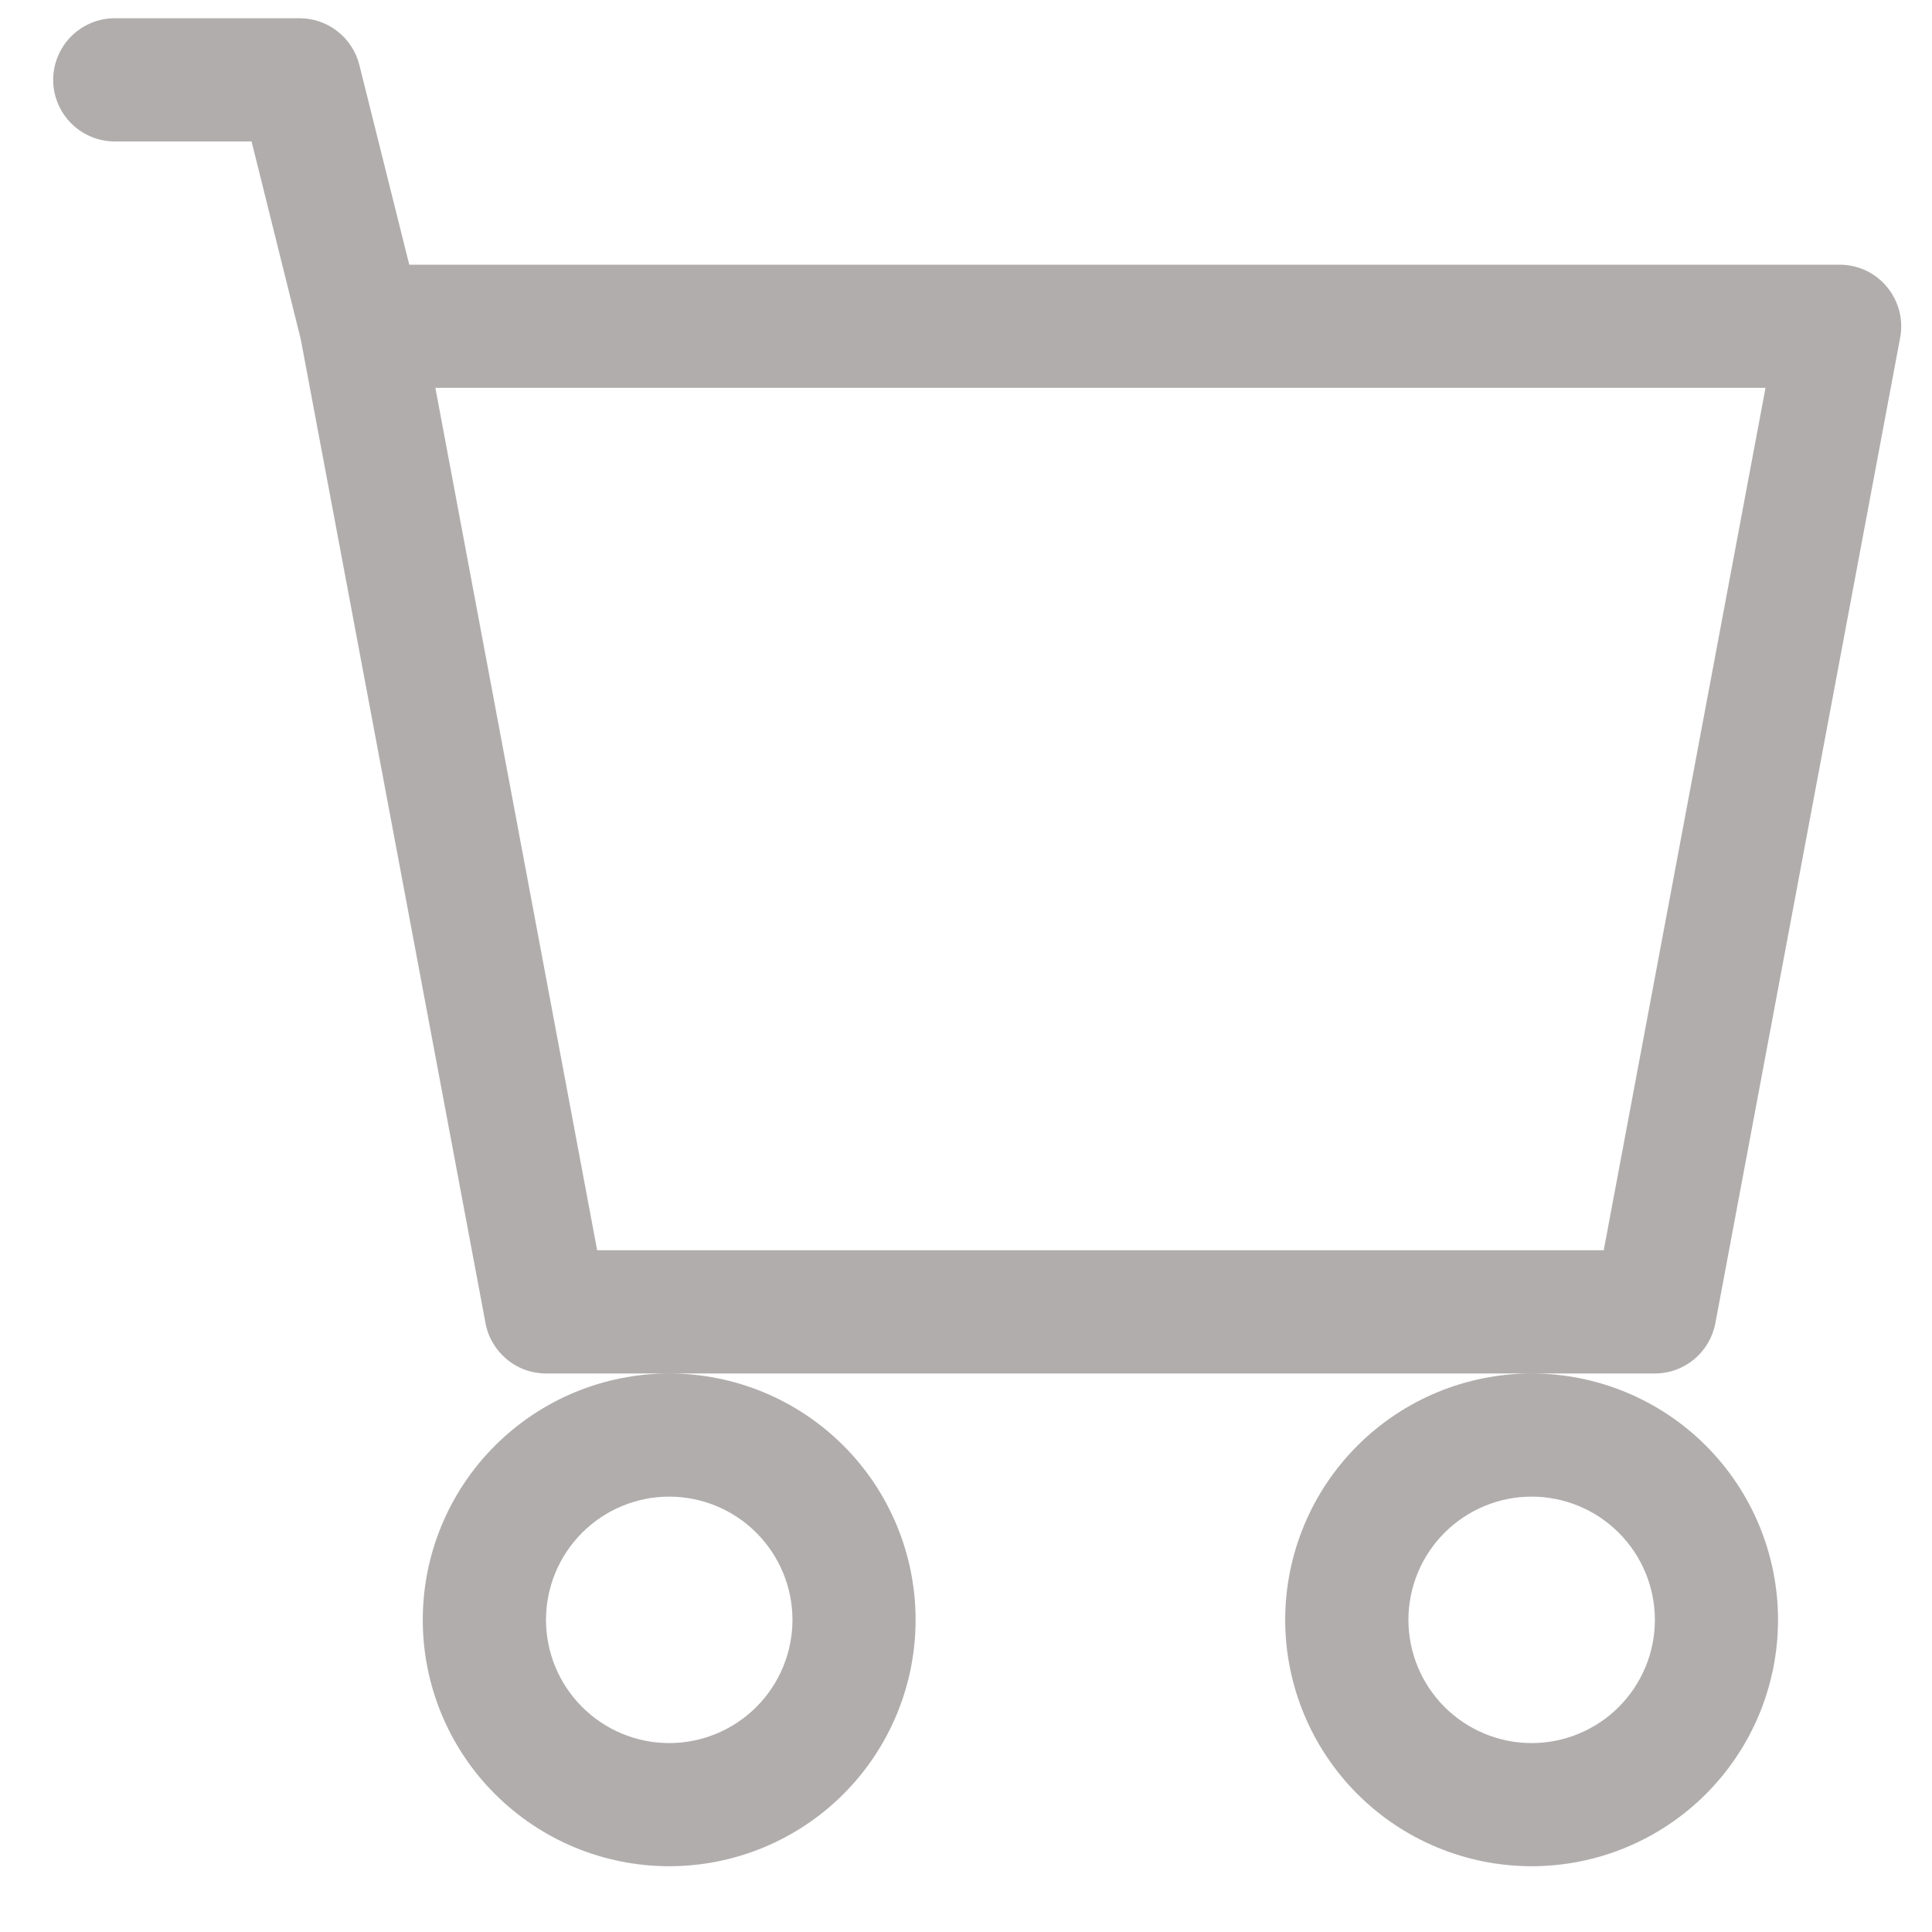
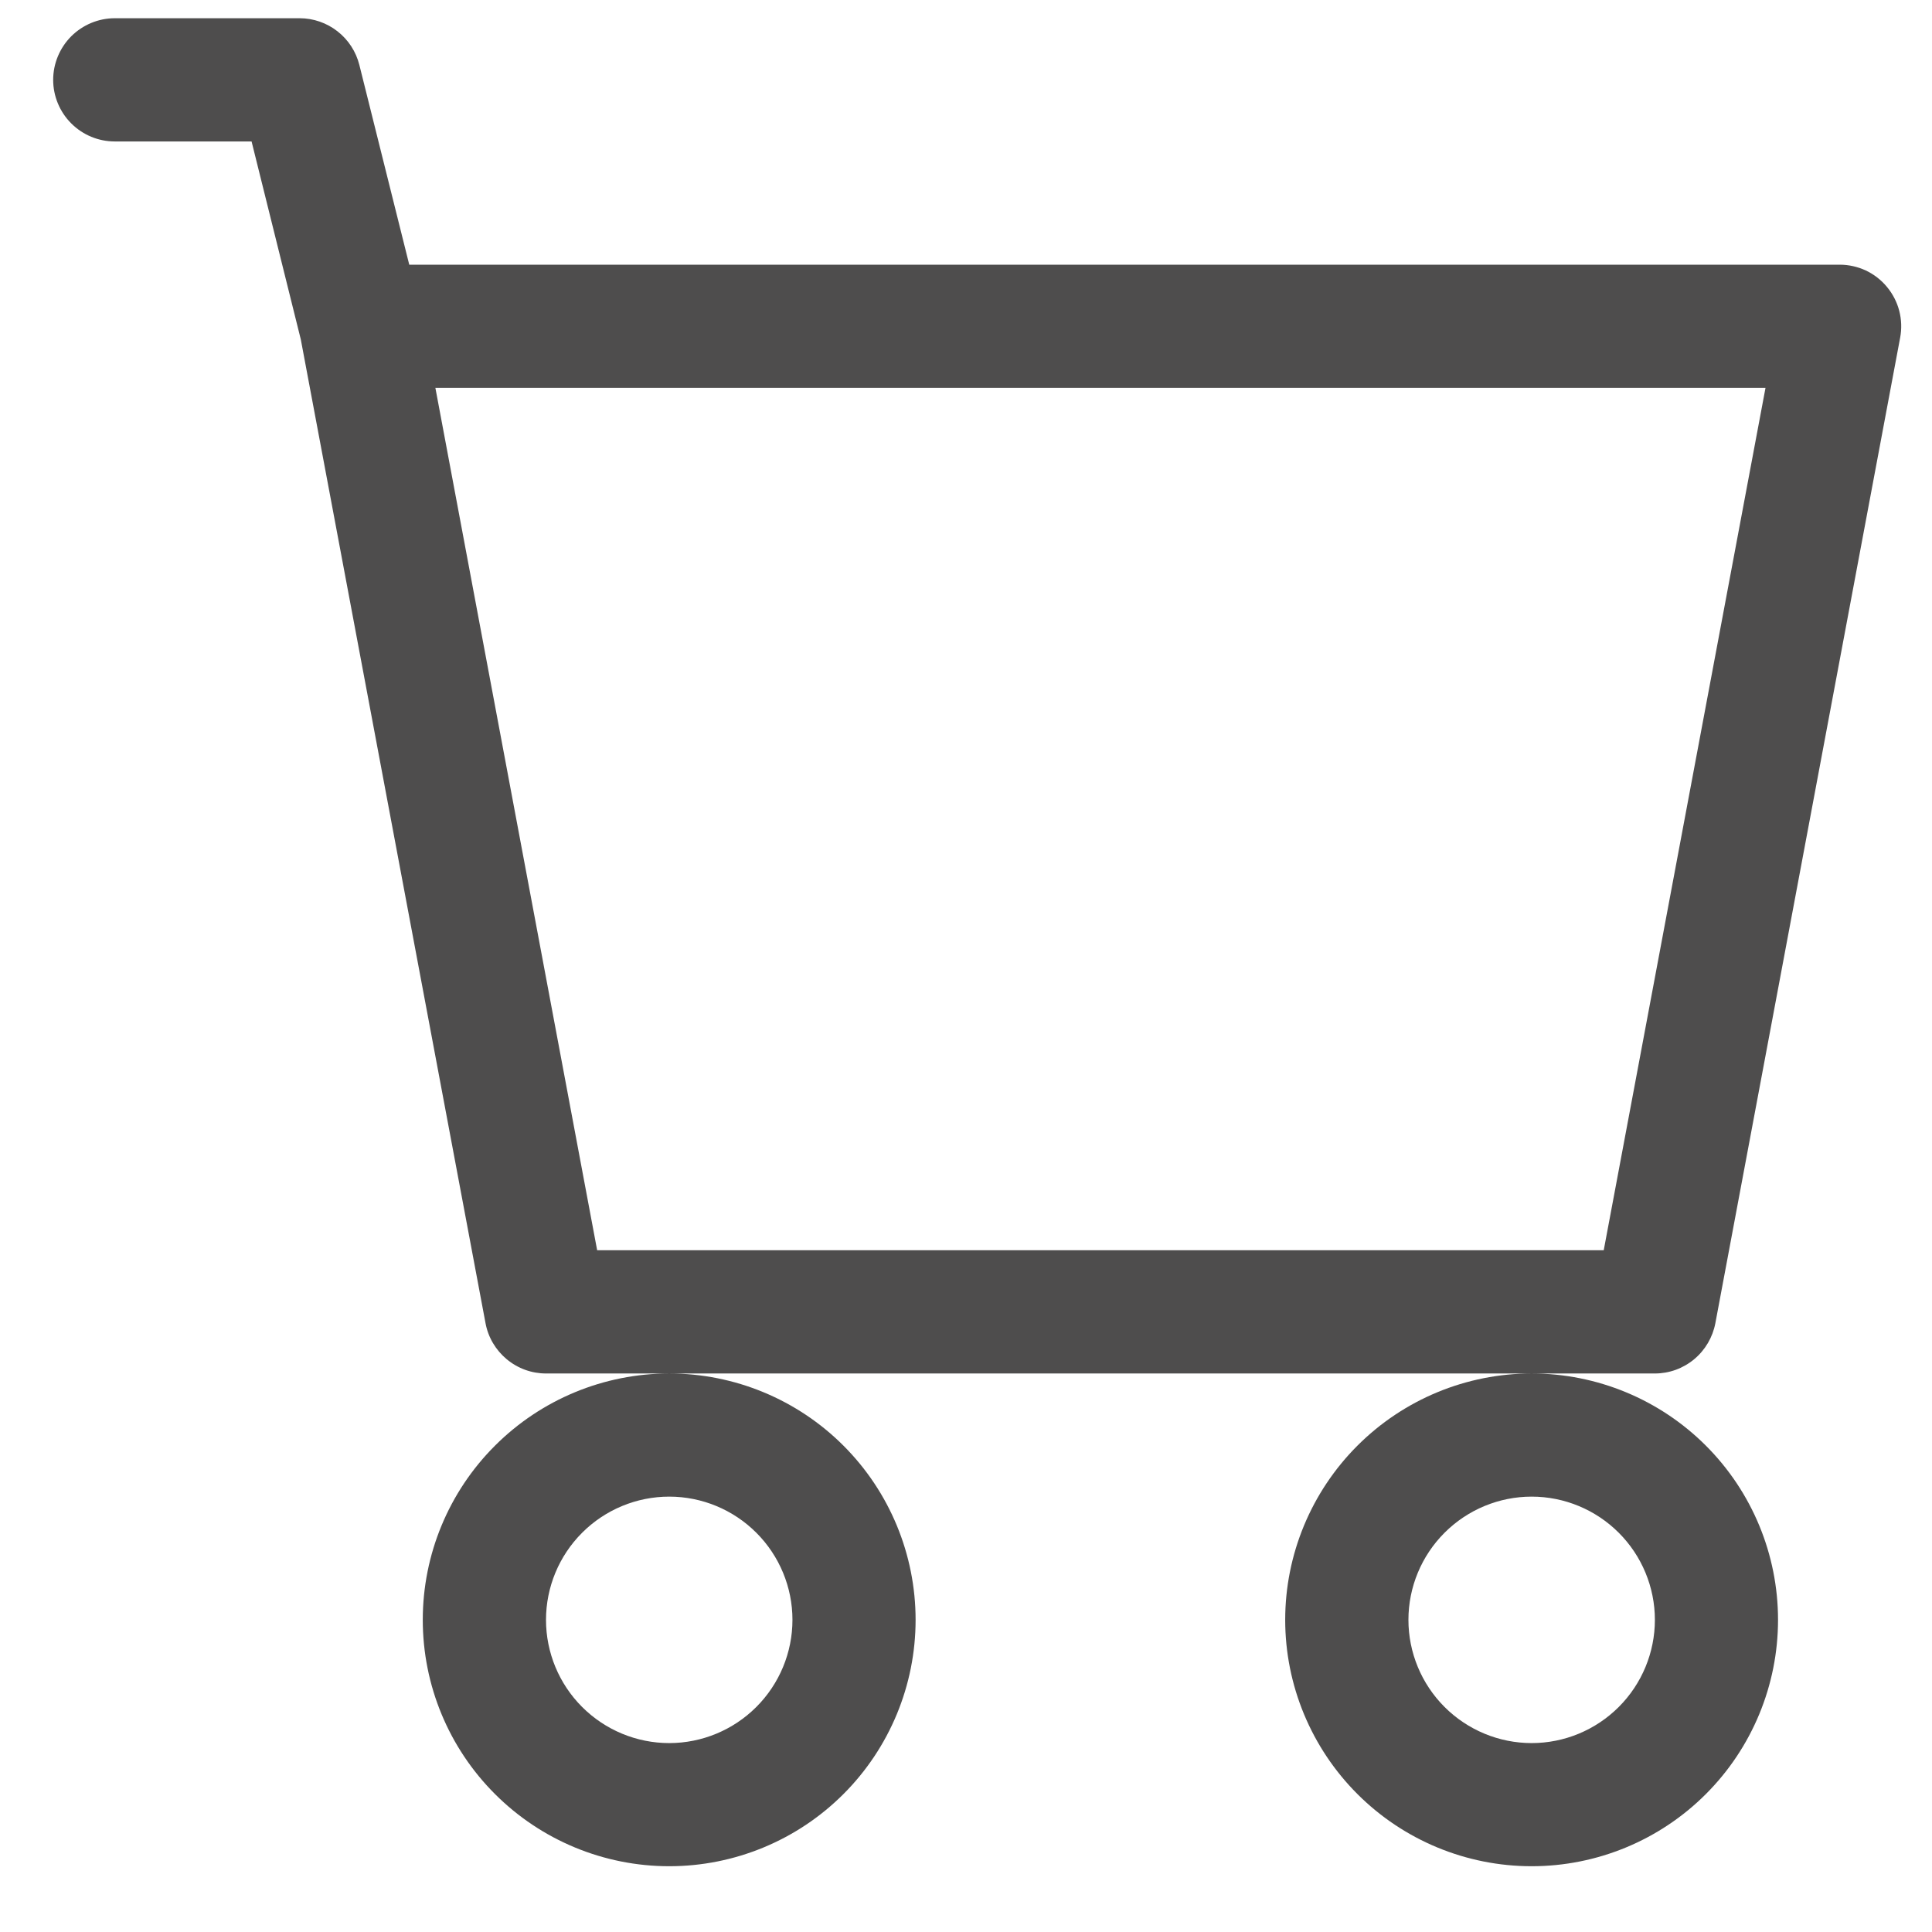
<svg xmlns="http://www.w3.org/2000/svg" width="23" height="23" viewBox="0 0 23 23" fill="none">
-   <path d="M0.633 0.951C0.633 0.756 0.711 0.57 0.848 0.432C0.986 0.295 1.172 0.217 1.367 0.217H3.567C3.73 0.217 3.889 0.272 4.018 0.373C4.147 0.474 4.238 0.614 4.278 0.773L4.872 3.151H21.901C22.008 3.151 22.115 3.175 22.212 3.22C22.309 3.266 22.396 3.333 22.464 3.416C22.533 3.499 22.583 3.596 22.61 3.7C22.637 3.804 22.641 3.913 22.621 4.019L20.421 15.752C20.389 15.92 20.3 16.072 20.169 16.181C20.037 16.291 19.872 16.351 19.701 16.351H6.5C6.329 16.351 6.164 16.291 6.032 16.181C5.901 16.072 5.811 15.92 5.78 15.752L3.581 4.041L2.995 1.684H1.367C1.172 1.684 0.986 1.607 0.848 1.469C0.711 1.332 0.633 1.145 0.633 0.951ZM5.183 4.617L7.109 14.884H19.092L21.018 4.617H5.183ZM7.967 16.351C7.189 16.351 6.443 16.66 5.893 17.21C5.342 17.76 5.033 18.506 5.033 19.284C5.033 20.062 5.342 20.808 5.893 21.358C6.443 21.908 7.189 22.217 7.967 22.217C8.745 22.217 9.491 21.908 10.041 21.358C10.591 20.808 10.9 20.062 10.9 19.284C10.9 18.506 10.591 17.76 10.041 17.21C9.491 16.66 8.745 16.351 7.967 16.351ZM18.234 16.351C17.456 16.351 16.71 16.66 16.16 17.21C15.61 17.76 15.3 18.506 15.3 19.284C15.3 20.062 15.61 20.808 16.16 21.358C16.71 21.908 17.456 22.217 18.234 22.217C19.012 22.217 19.758 21.908 20.308 21.358C20.858 20.808 21.167 20.062 21.167 19.284C21.167 18.506 20.858 17.76 20.308 17.21C19.758 16.66 19.012 16.351 18.234 16.351ZM7.967 17.817C8.356 17.817 8.729 17.972 9.004 18.247C9.279 18.522 9.434 18.895 9.434 19.284C9.434 19.673 9.279 20.046 9.004 20.321C8.729 20.596 8.356 20.751 7.967 20.751C7.578 20.751 7.205 20.596 6.93 20.321C6.655 20.046 6.5 19.673 6.5 19.284C6.5 18.895 6.655 18.522 6.93 18.247C7.205 17.972 7.578 17.817 7.967 17.817ZM18.234 17.817C18.623 17.817 18.996 17.972 19.271 18.247C19.546 18.522 19.701 18.895 19.701 19.284C19.701 19.673 19.546 20.046 19.271 20.321C18.996 20.596 18.623 20.751 18.234 20.751C17.845 20.751 17.472 20.596 17.197 20.321C16.922 20.046 16.767 19.673 16.767 19.284C16.767 18.895 16.922 18.522 17.197 18.247C17.472 17.972 17.845 17.817 18.234 17.817Z" fill="#B1ADAD" />
+   <path d="M0.633 0.951C0.633 0.756 0.711 0.57 0.848 0.432C0.986 0.295 1.172 0.217 1.367 0.217H3.567C3.73 0.217 3.889 0.272 4.018 0.373C4.147 0.474 4.238 0.614 4.278 0.773L4.872 3.151H21.901C22.008 3.151 22.115 3.175 22.212 3.22C22.309 3.266 22.396 3.333 22.464 3.416C22.533 3.499 22.583 3.596 22.61 3.7C22.637 3.804 22.641 3.913 22.621 4.019L20.421 15.752C20.389 15.92 20.3 16.072 20.169 16.181C20.037 16.291 19.872 16.351 19.701 16.351H6.5C6.329 16.351 6.164 16.291 6.032 16.181C5.901 16.072 5.811 15.92 5.78 15.752L3.581 4.041L2.995 1.684H1.367C1.172 1.684 0.986 1.607 0.848 1.469C0.711 1.332 0.633 1.145 0.633 0.951ZM5.183 4.617L7.109 14.884H19.092L21.018 4.617H5.183ZM7.967 16.351C7.189 16.351 6.443 16.66 5.893 17.21C5.342 17.76 5.033 18.506 5.033 19.284C5.033 20.062 5.342 20.808 5.893 21.358C6.443 21.908 7.189 22.217 7.967 22.217C8.745 22.217 9.491 21.908 10.041 21.358C10.591 20.808 10.9 20.062 10.9 19.284C10.9 18.506 10.591 17.76 10.041 17.21C9.491 16.66 8.745 16.351 7.967 16.351ZM18.234 16.351C17.456 16.351 16.71 16.66 16.16 17.21C15.61 17.76 15.3 18.506 15.3 19.284C15.3 20.062 15.61 20.808 16.16 21.358C16.71 21.908 17.456 22.217 18.234 22.217C19.012 22.217 19.758 21.908 20.308 21.358C20.858 20.808 21.167 20.062 21.167 19.284C21.167 18.506 20.858 17.76 20.308 17.21C19.758 16.66 19.012 16.351 18.234 16.351ZM7.967 17.817C8.356 17.817 8.729 17.972 9.004 18.247C9.279 18.522 9.434 18.895 9.434 19.284C9.434 19.673 9.279 20.046 9.004 20.321C8.729 20.596 8.356 20.751 7.967 20.751C7.578 20.751 7.205 20.596 6.93 20.321C6.655 20.046 6.5 19.673 6.5 19.284C6.5 18.895 6.655 18.522 6.93 18.247C7.205 17.972 7.578 17.817 7.967 17.817ZM18.234 17.817C18.623 17.817 18.996 17.972 19.271 18.247C19.546 18.522 19.701 18.895 19.701 19.284C19.701 19.673 19.546 20.046 19.271 20.321C18.996 20.596 18.623 20.751 18.234 20.751C17.845 20.751 17.472 20.596 17.197 20.321C16.922 20.046 16.767 19.673 16.767 19.284C16.767 18.895 16.922 18.522 17.197 18.247C17.472 17.972 17.845 17.817 18.234 17.817Z" fill="#4E4D4D" />
</svg>
